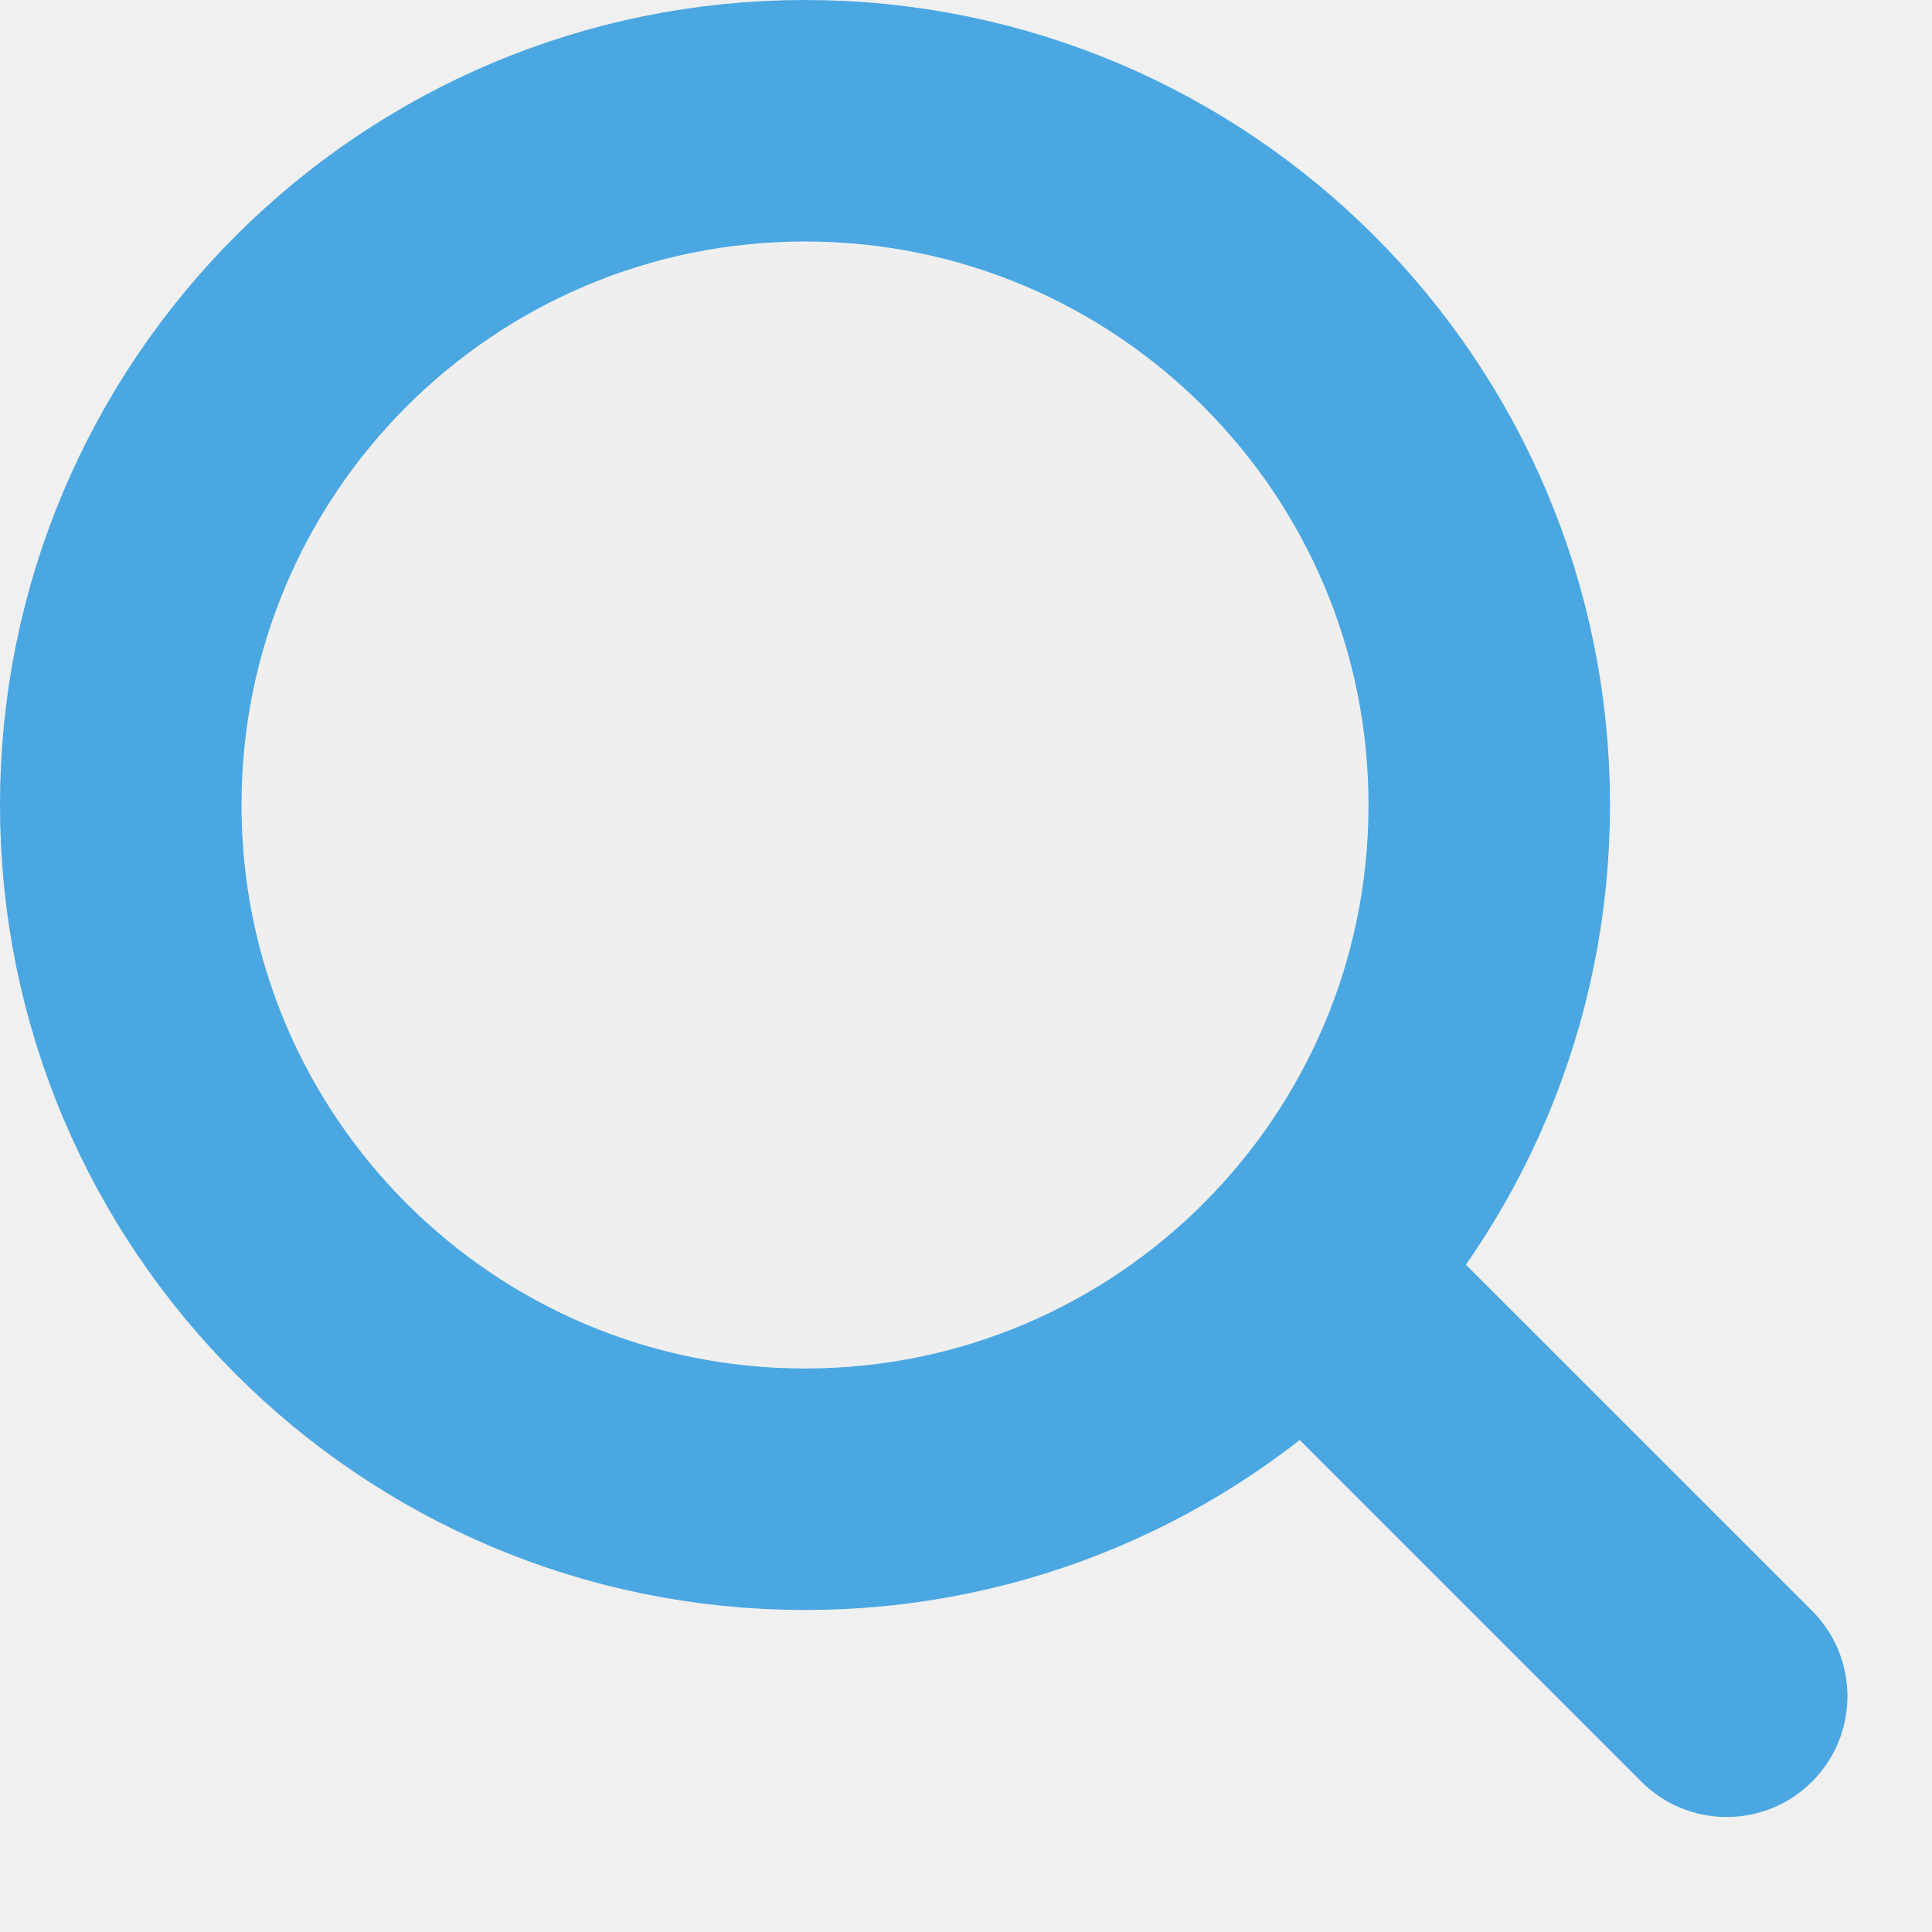
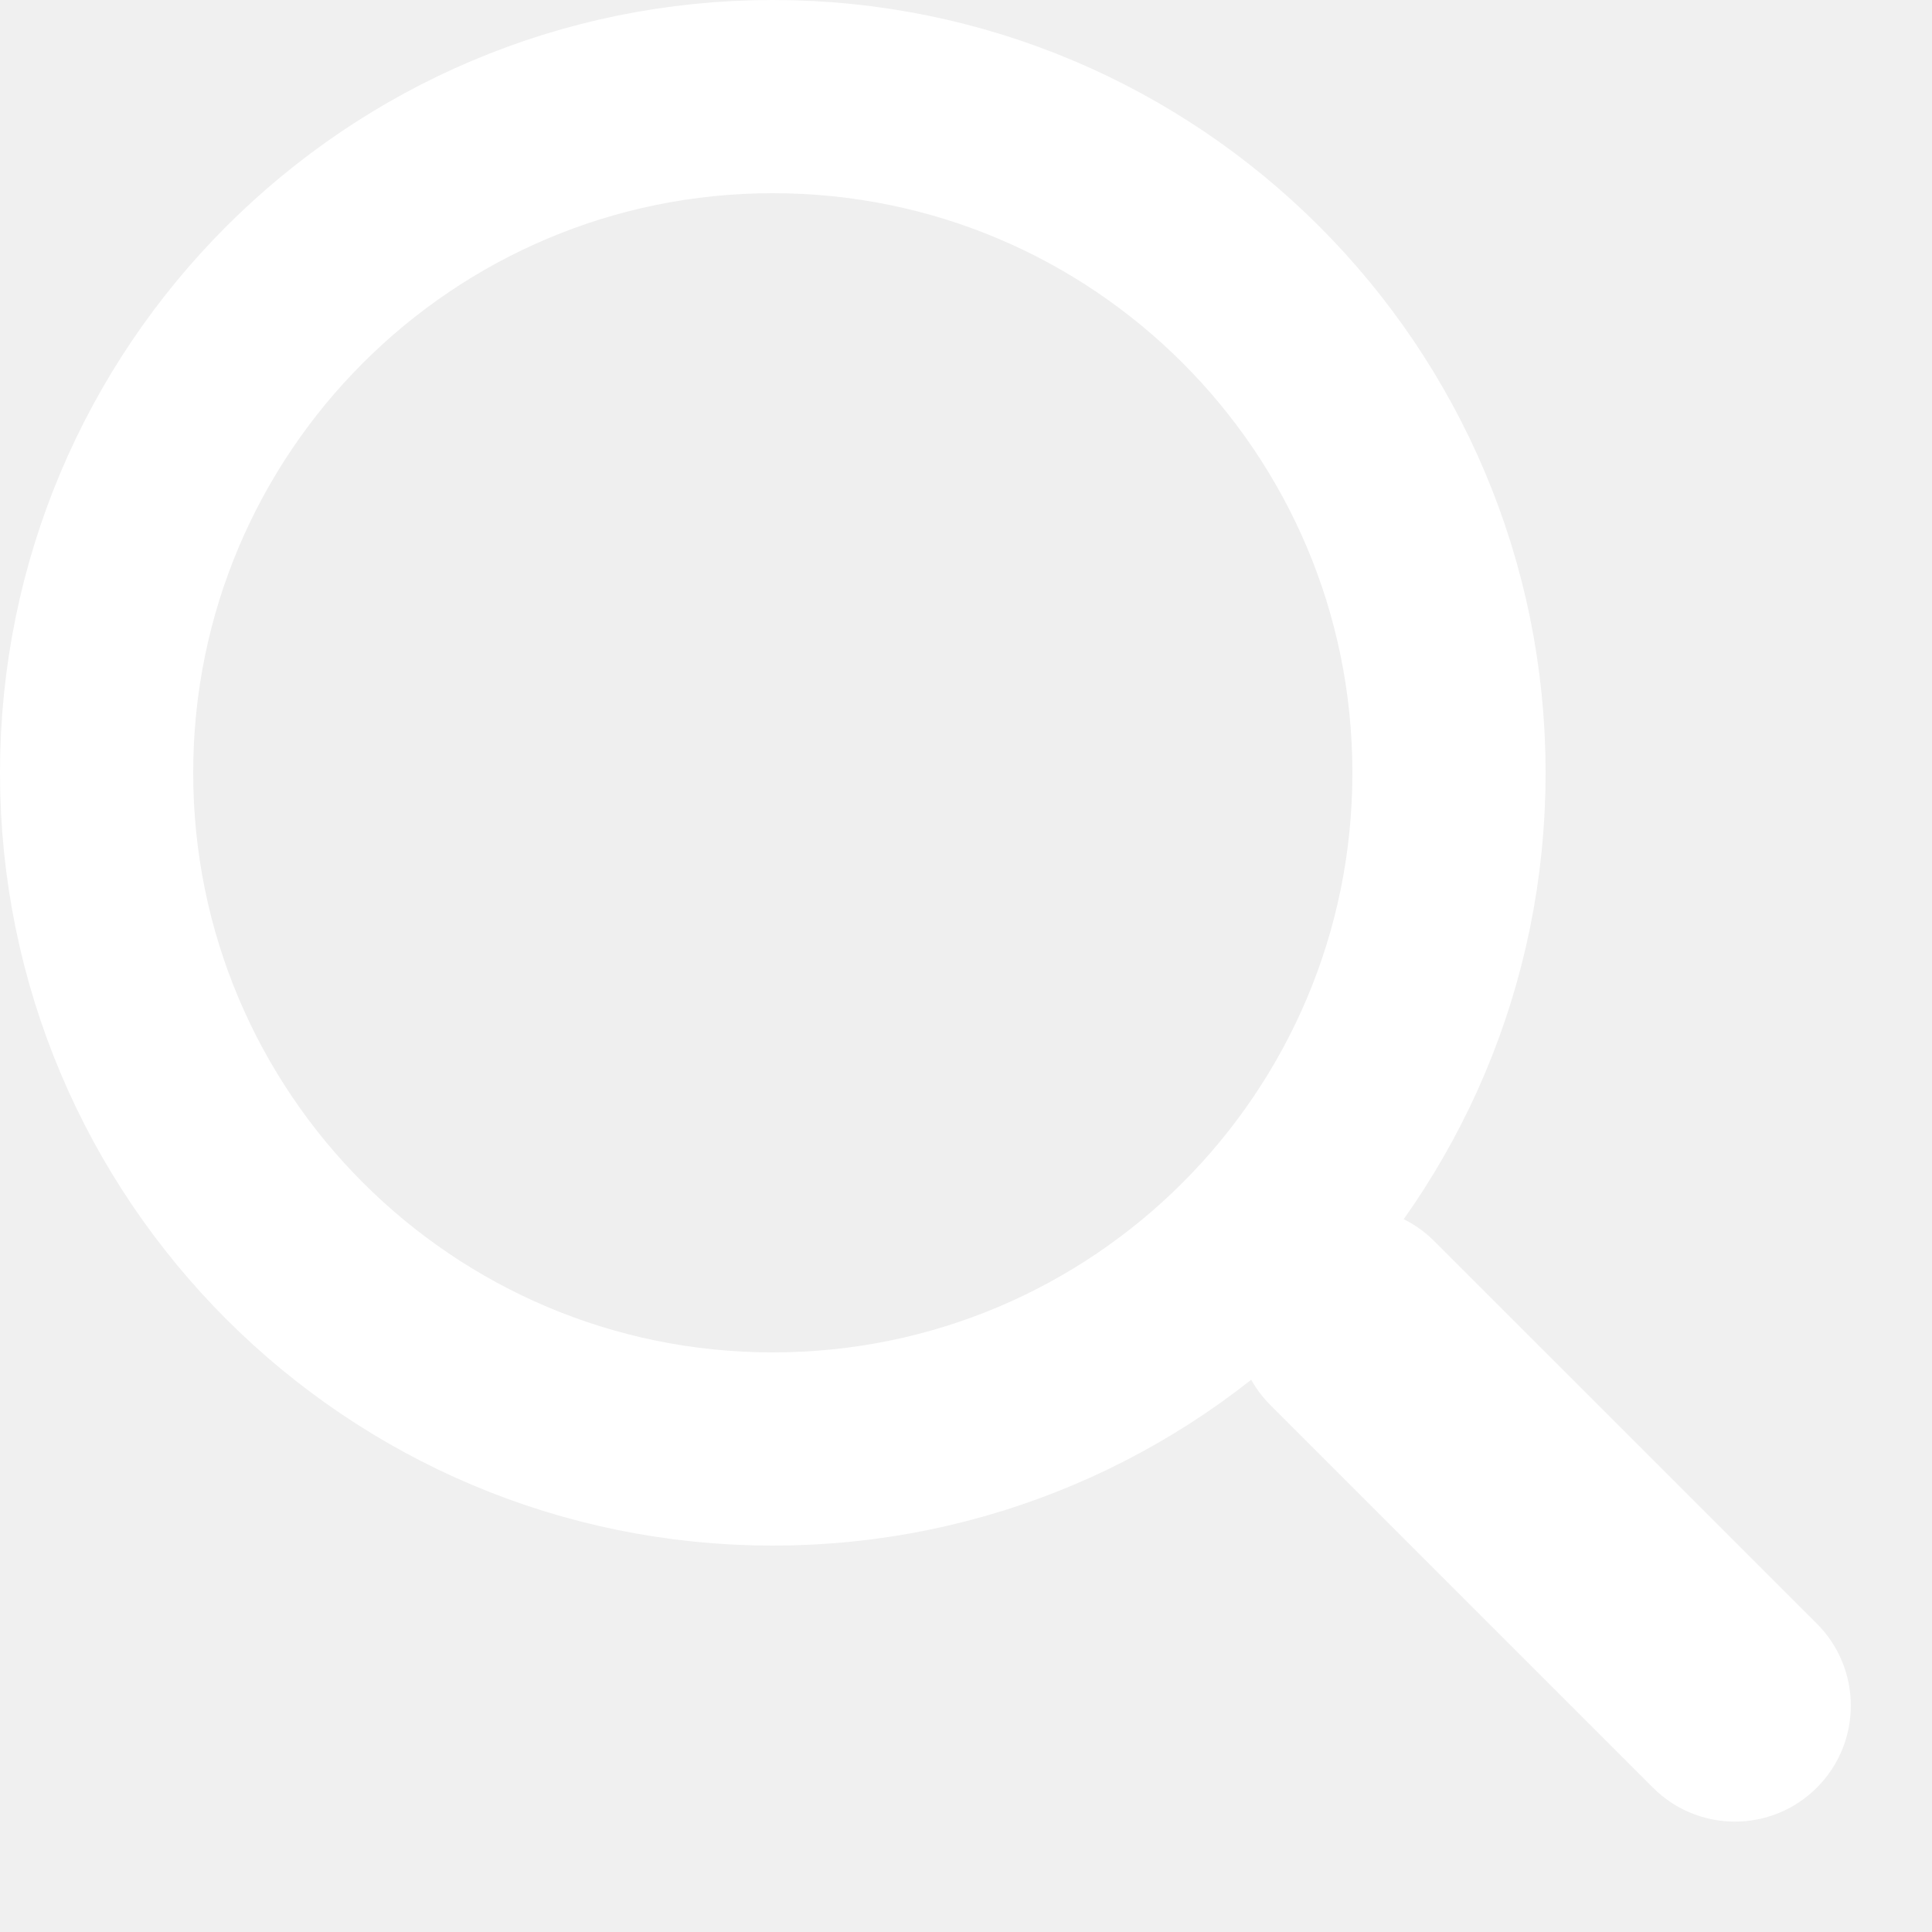
- <svg xmlns="http://www.w3.org/2000/svg" width="24" height="24" viewBox="0 0 24 24" fill="none">
-   <circle cx="10" cy="10" r="8.5" fill="#C4C4C4" fill-opacity="0.01" stroke="#4AA7E1" stroke-width="3" />
-   <path d="M15.439 17.182C14.853 16.596 14.853 15.646 15.439 15.061C16.025 14.475 16.975 14.475 17.56 15.061L22.51 20.01C23.096 20.596 23.096 21.546 22.51 22.132C21.924 22.718 20.975 22.718 20.389 22.132L15.439 17.182Z" fill="#4AA7E1" />
+ <svg xmlns="http://www.w3.org/2000/svg" width="25" height="25" viewBox="0 0 25 25" fill="none">
+   <circle cx="10" cy="10" r="8.75" fill="#C4C4C4" fill-opacity="0.01" stroke="white" stroke-width="2.5" />
+   <path d="M16.439 18.182C15.853 17.596 15.853 16.646 16.439 16.061C17.025 15.475 17.975 15.475 18.56 16.061L23.51 21.01C24.096 21.596 24.096 22.546 23.51 23.132C22.924 23.718 21.975 23.718 21.389 23.132L16.439 18.182Z" fill="white" />
</svg>
